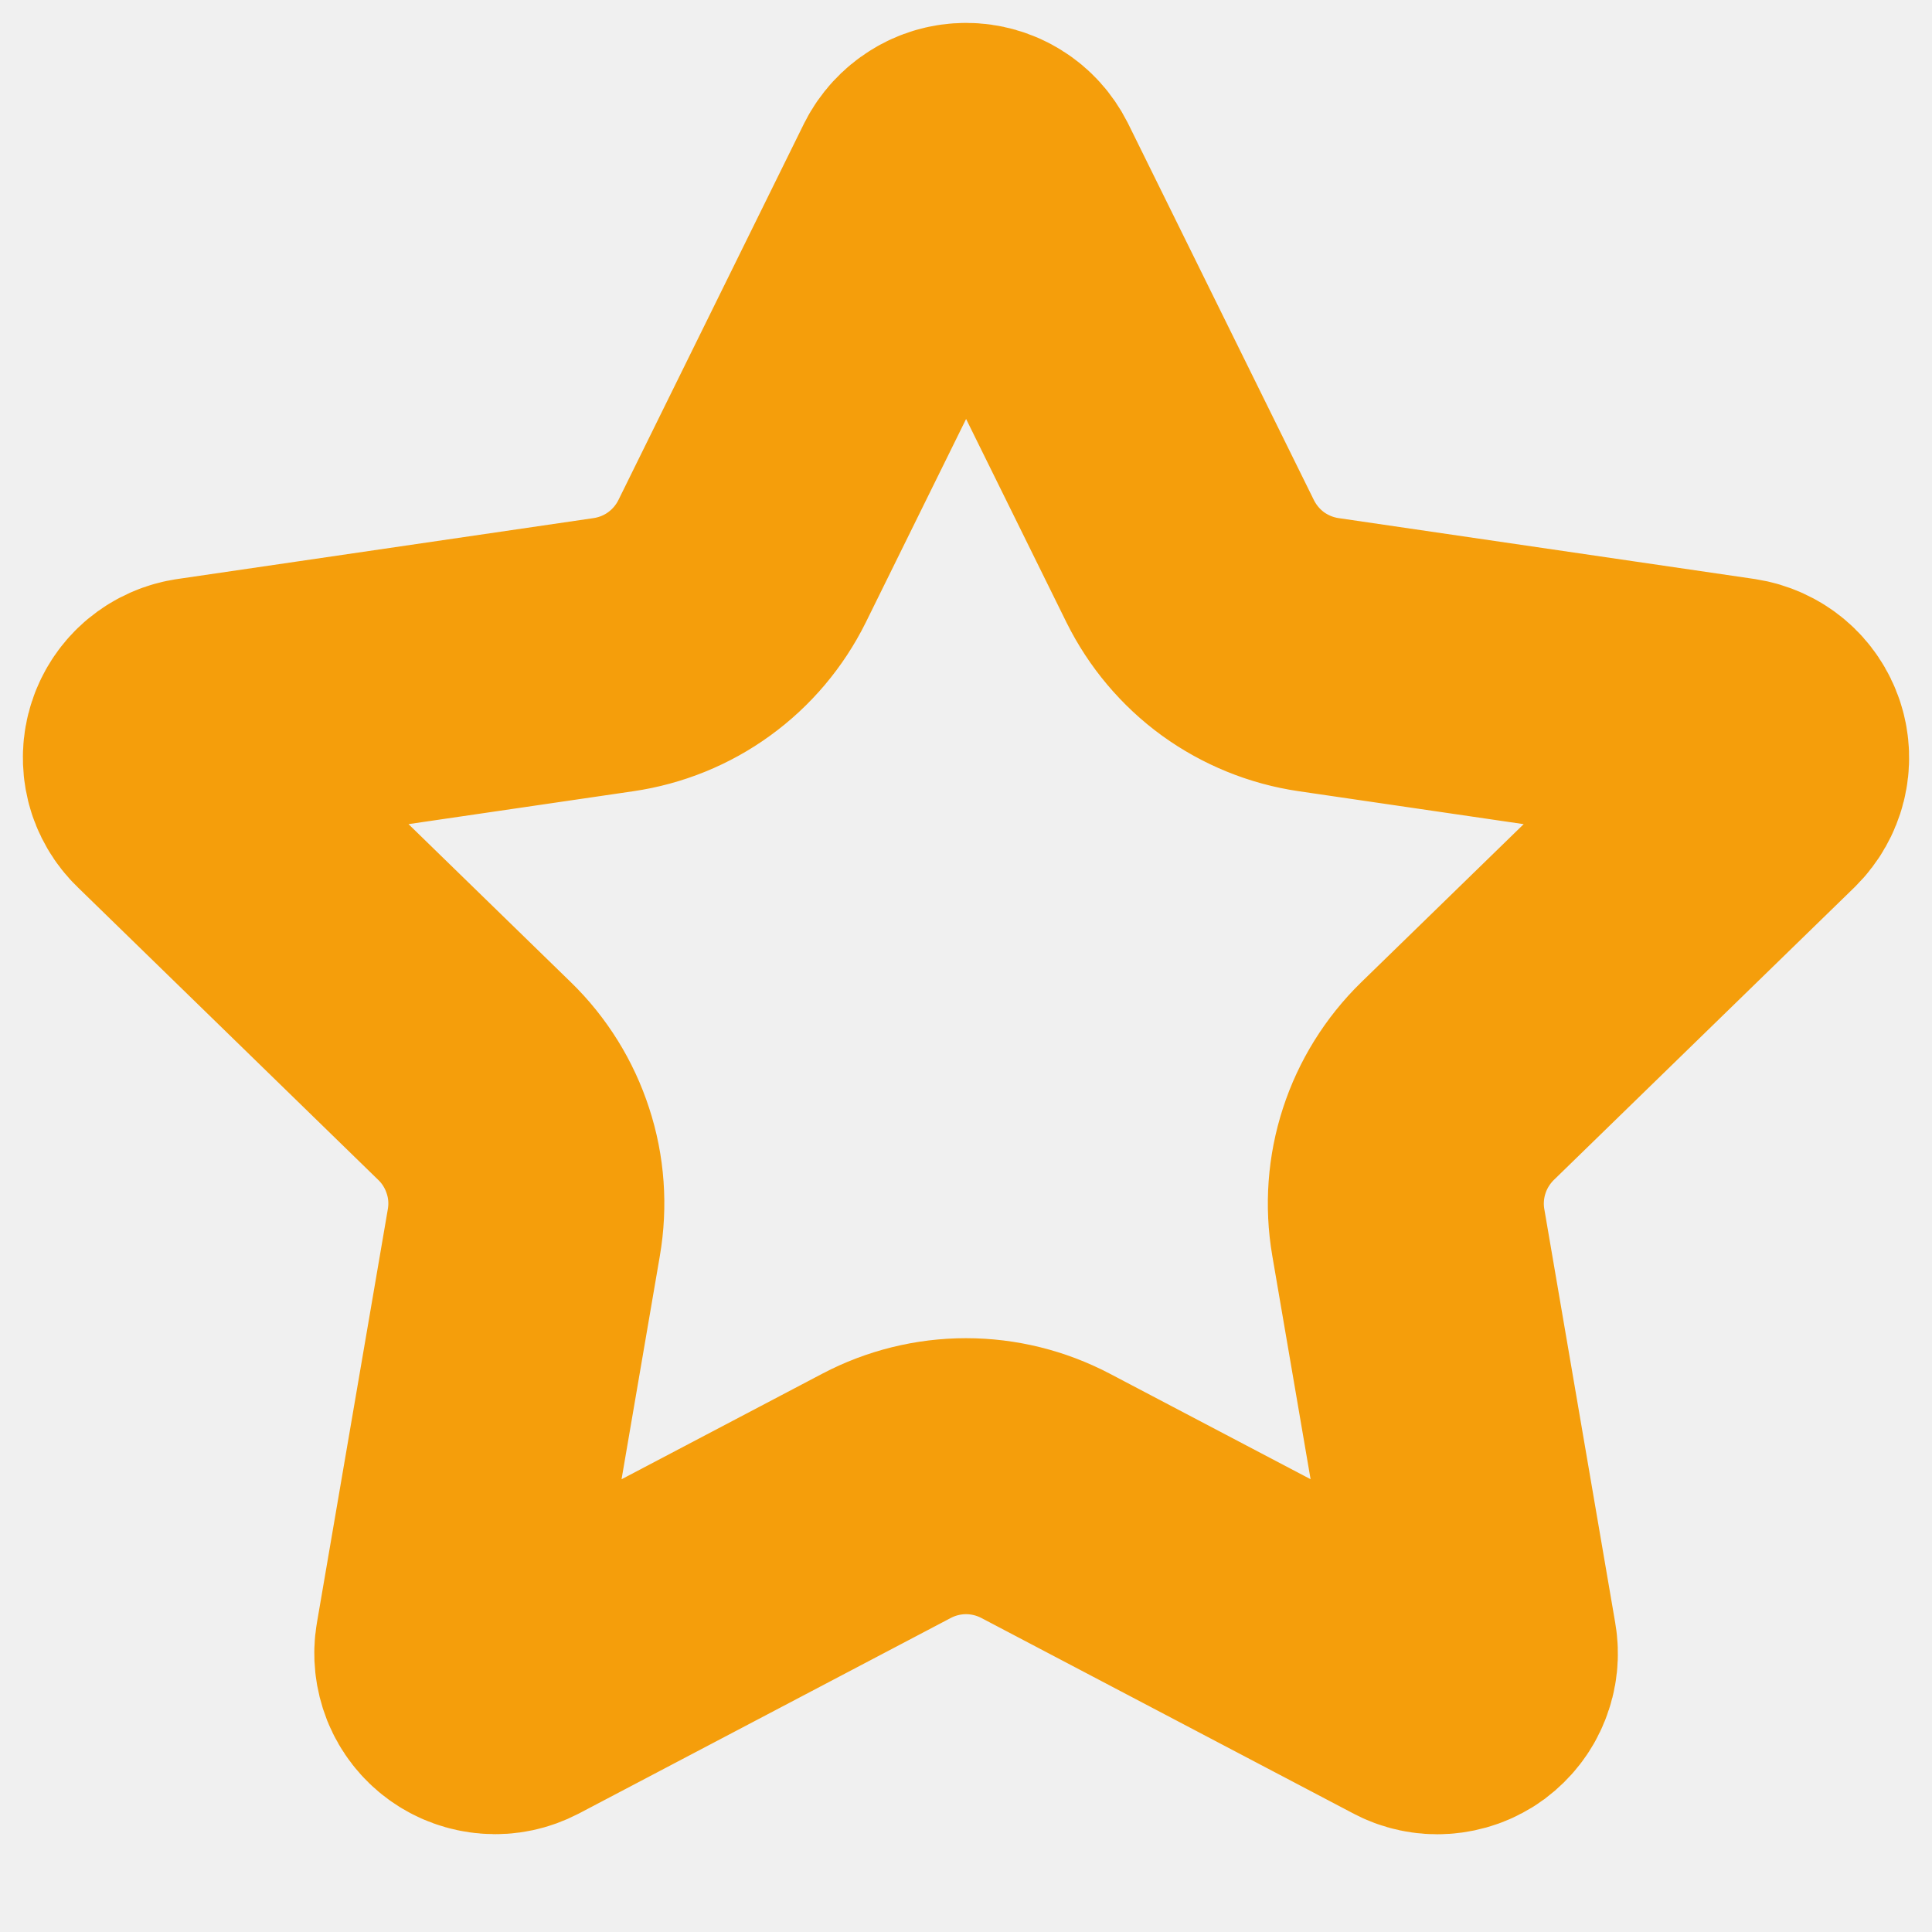
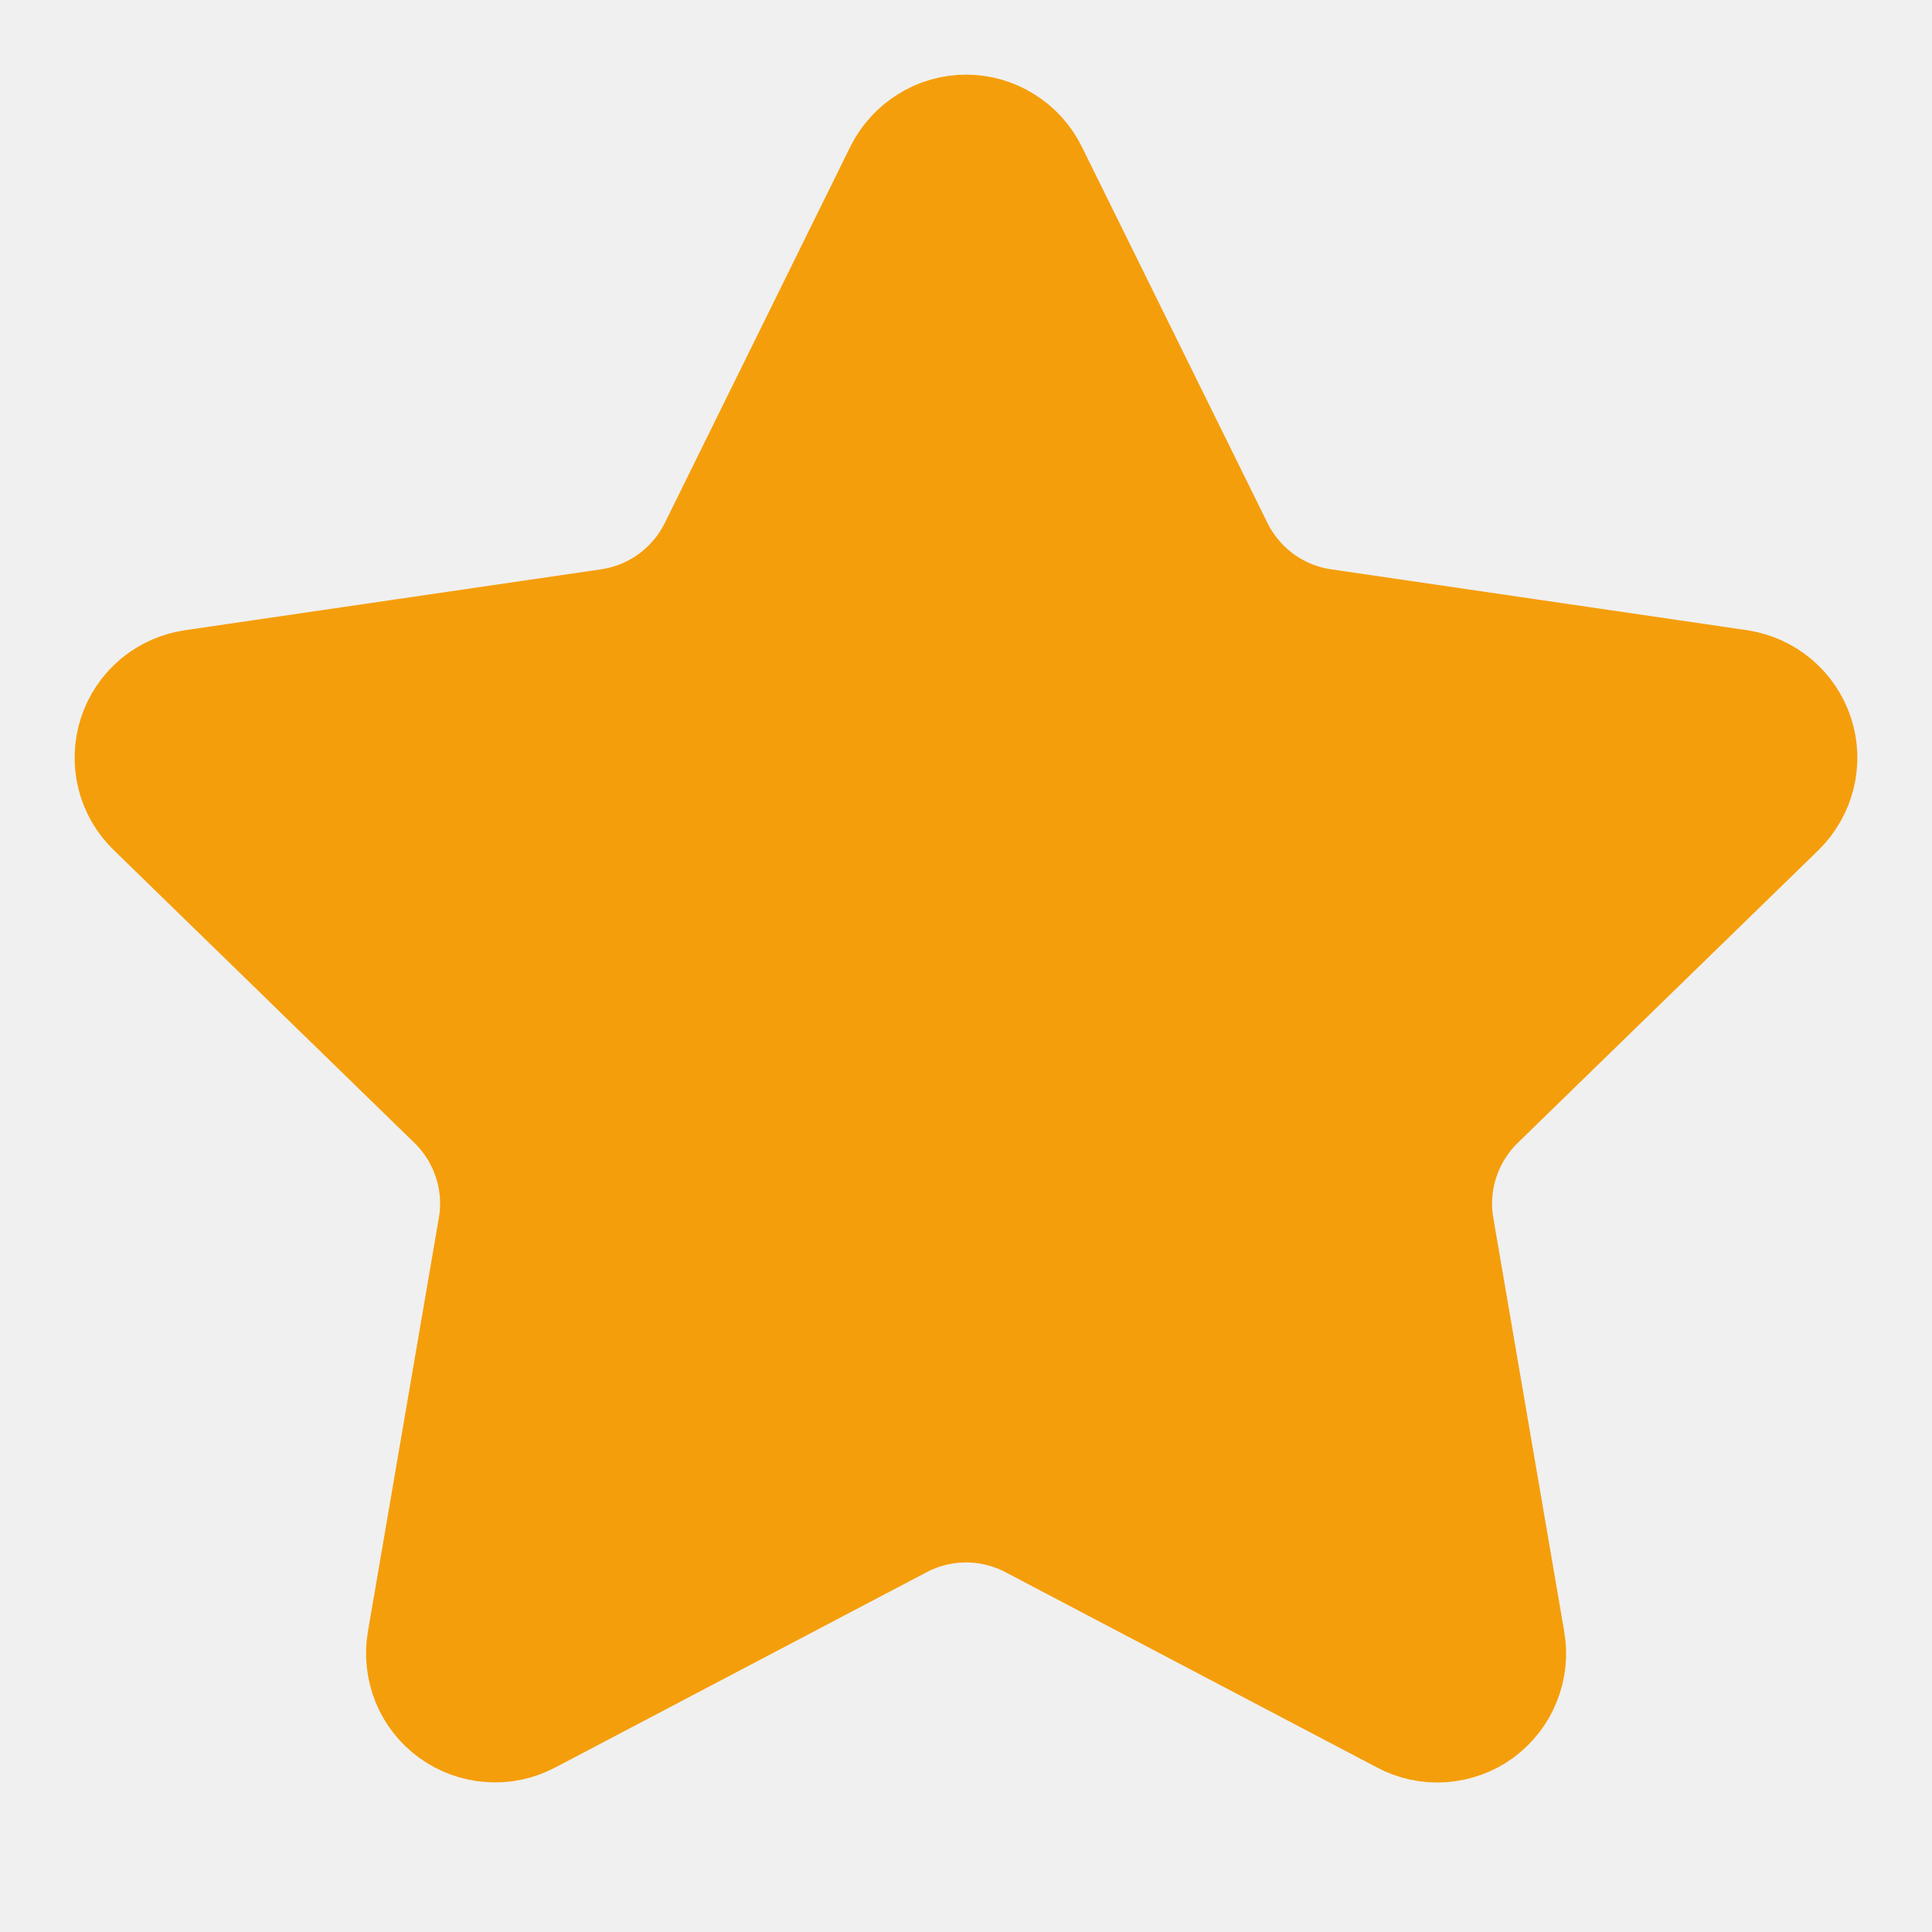
<svg xmlns="http://www.w3.org/2000/svg" preserveAspectRatio="none" overflow="visible" style="display: block;" width="14" height="14" viewBox="0 0 14 14" fill="none">
  <g id="star" clip-path="url(#clip0_0_9)">
-     <path id="Vector" d="M6.838 1.213C6.789 1.243 6.749 1.287 6.723 1.338L5.377 4.068C5.288 4.247 5.157 4.403 4.994 4.521C4.832 4.639 4.643 4.715 4.445 4.744L1.432 5.185C1.375 5.193 1.321 5.217 1.276 5.254C1.232 5.291 1.199 5.34 1.181 5.395C1.163 5.45 1.161 5.509 1.175 5.566C1.189 5.622 1.219 5.673 1.261 5.713L3.44 7.835C3.584 7.975 3.691 8.148 3.753 8.339C3.816 8.53 3.83 8.733 3.796 8.931L3.282 11.929C3.272 11.986 3.279 12.044 3.3 12.098C3.322 12.152 3.358 12.198 3.405 12.232C3.452 12.266 3.507 12.286 3.565 12.29C3.623 12.295 3.68 12.282 3.732 12.255L6.425 10.839C6.602 10.746 6.8 10.697 7 10.697C7.201 10.697 7.398 10.746 7.576 10.839L10.27 12.255C10.321 12.283 10.379 12.295 10.436 12.291C10.494 12.287 10.55 12.267 10.597 12.233C10.643 12.198 10.68 12.152 10.701 12.098C10.723 12.044 10.729 11.986 10.719 11.929L10.205 8.93C10.171 8.732 10.186 8.529 10.248 8.339C10.31 8.148 10.418 7.975 10.561 7.835L12.741 5.713C12.782 5.672 12.811 5.621 12.825 5.565C12.839 5.509 12.837 5.451 12.819 5.396C12.801 5.341 12.768 5.292 12.724 5.255C12.68 5.218 12.626 5.194 12.569 5.185L9.556 4.744C9.357 4.715 9.169 4.638 9.007 4.521C8.845 4.403 8.714 4.247 8.625 4.068L7.278 1.338C7.252 1.287 7.213 1.243 7.164 1.213C7.115 1.182 7.058 1.166 7.001 1.166C6.943 1.166 6.886 1.182 6.838 1.213Z" stroke="#F59E0B" stroke-width="2" stroke-linecap="round" />
+     <path id="Vector" d="M6.838 1.213C6.789 1.243 6.749 1.287 6.723 1.338L5.377 4.068C5.288 4.247 5.157 4.403 4.994 4.521C4.832 4.639 4.643 4.715 4.445 4.744L1.432 5.185C1.375 5.193 1.321 5.217 1.276 5.254C1.232 5.291 1.199 5.34 1.181 5.395C1.163 5.45 1.161 5.509 1.175 5.566C1.189 5.622 1.219 5.673 1.261 5.713L3.44 7.835C3.584 7.975 3.691 8.148 3.753 8.339C3.816 8.53 3.83 8.733 3.796 8.931L3.282 11.929C3.272 11.986 3.279 12.044 3.3 12.098C3.322 12.152 3.358 12.198 3.405 12.232C3.452 12.266 3.507 12.286 3.565 12.29C3.623 12.295 3.68 12.282 3.732 12.255L6.425 10.839C6.602 10.746 6.8 10.697 7 10.697C7.201 10.697 7.398 10.746 7.576 10.839L10.27 12.255C10.321 12.283 10.379 12.295 10.436 12.291C10.494 12.287 10.55 12.267 10.597 12.233C10.643 12.198 10.68 12.152 10.701 12.098C10.723 12.044 10.729 11.986 10.719 11.929L10.205 8.93C10.171 8.732 10.186 8.529 10.248 8.339C10.31 8.148 10.418 7.975 10.561 7.835L12.741 5.713C12.782 5.672 12.811 5.621 12.825 5.565C12.839 5.509 12.837 5.451 12.819 5.396C12.801 5.341 12.768 5.292 12.724 5.255C12.68 5.218 12.626 5.194 12.569 5.185L9.556 4.744C9.357 4.715 9.169 4.638 9.007 4.521C8.845 4.403 8.714 4.247 8.625 4.068L7.278 1.338C7.252 1.287 7.213 1.243 7.164 1.213C7.115 1.182 7.058 1.166 7.001 1.166C6.943 1.166 6.886 1.182 6.838 1.213Z" fill="#F59E0B" stroke="#F59E0B" stroke-width="1.25" stroke-linecap="round" stroke-linejoin="round" />
  </g>
  <defs>
    <clipPath id="clip0_0_9">
      <rect width="14" height="14" fill="white" />
    </clipPath>
  </defs>
</svg>
